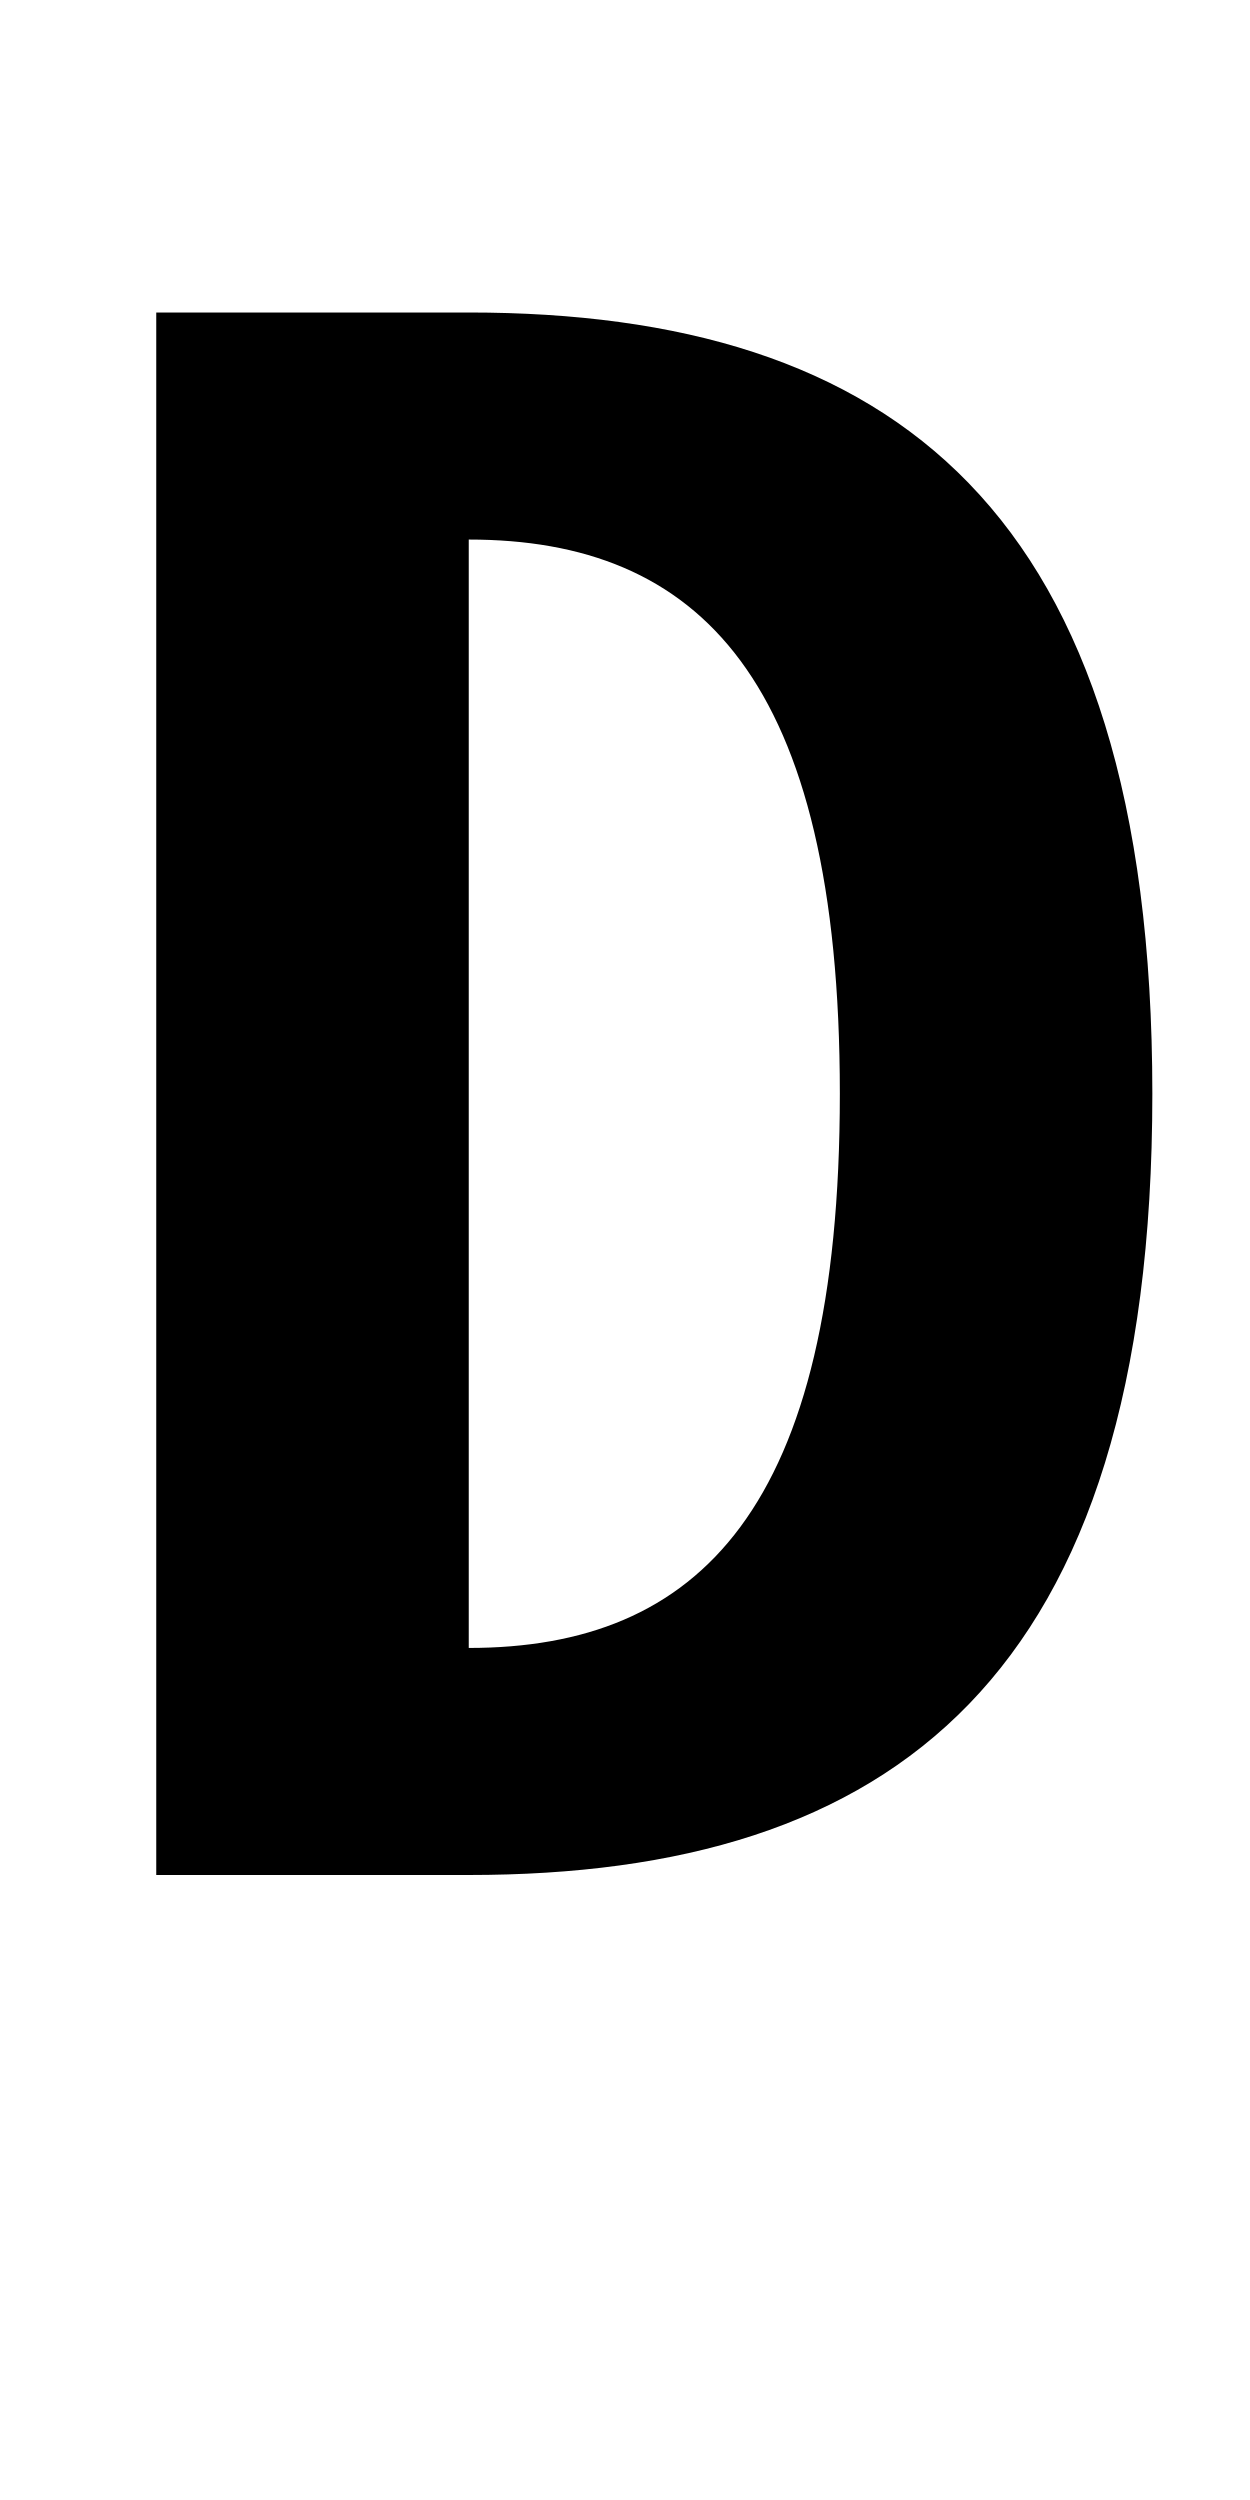
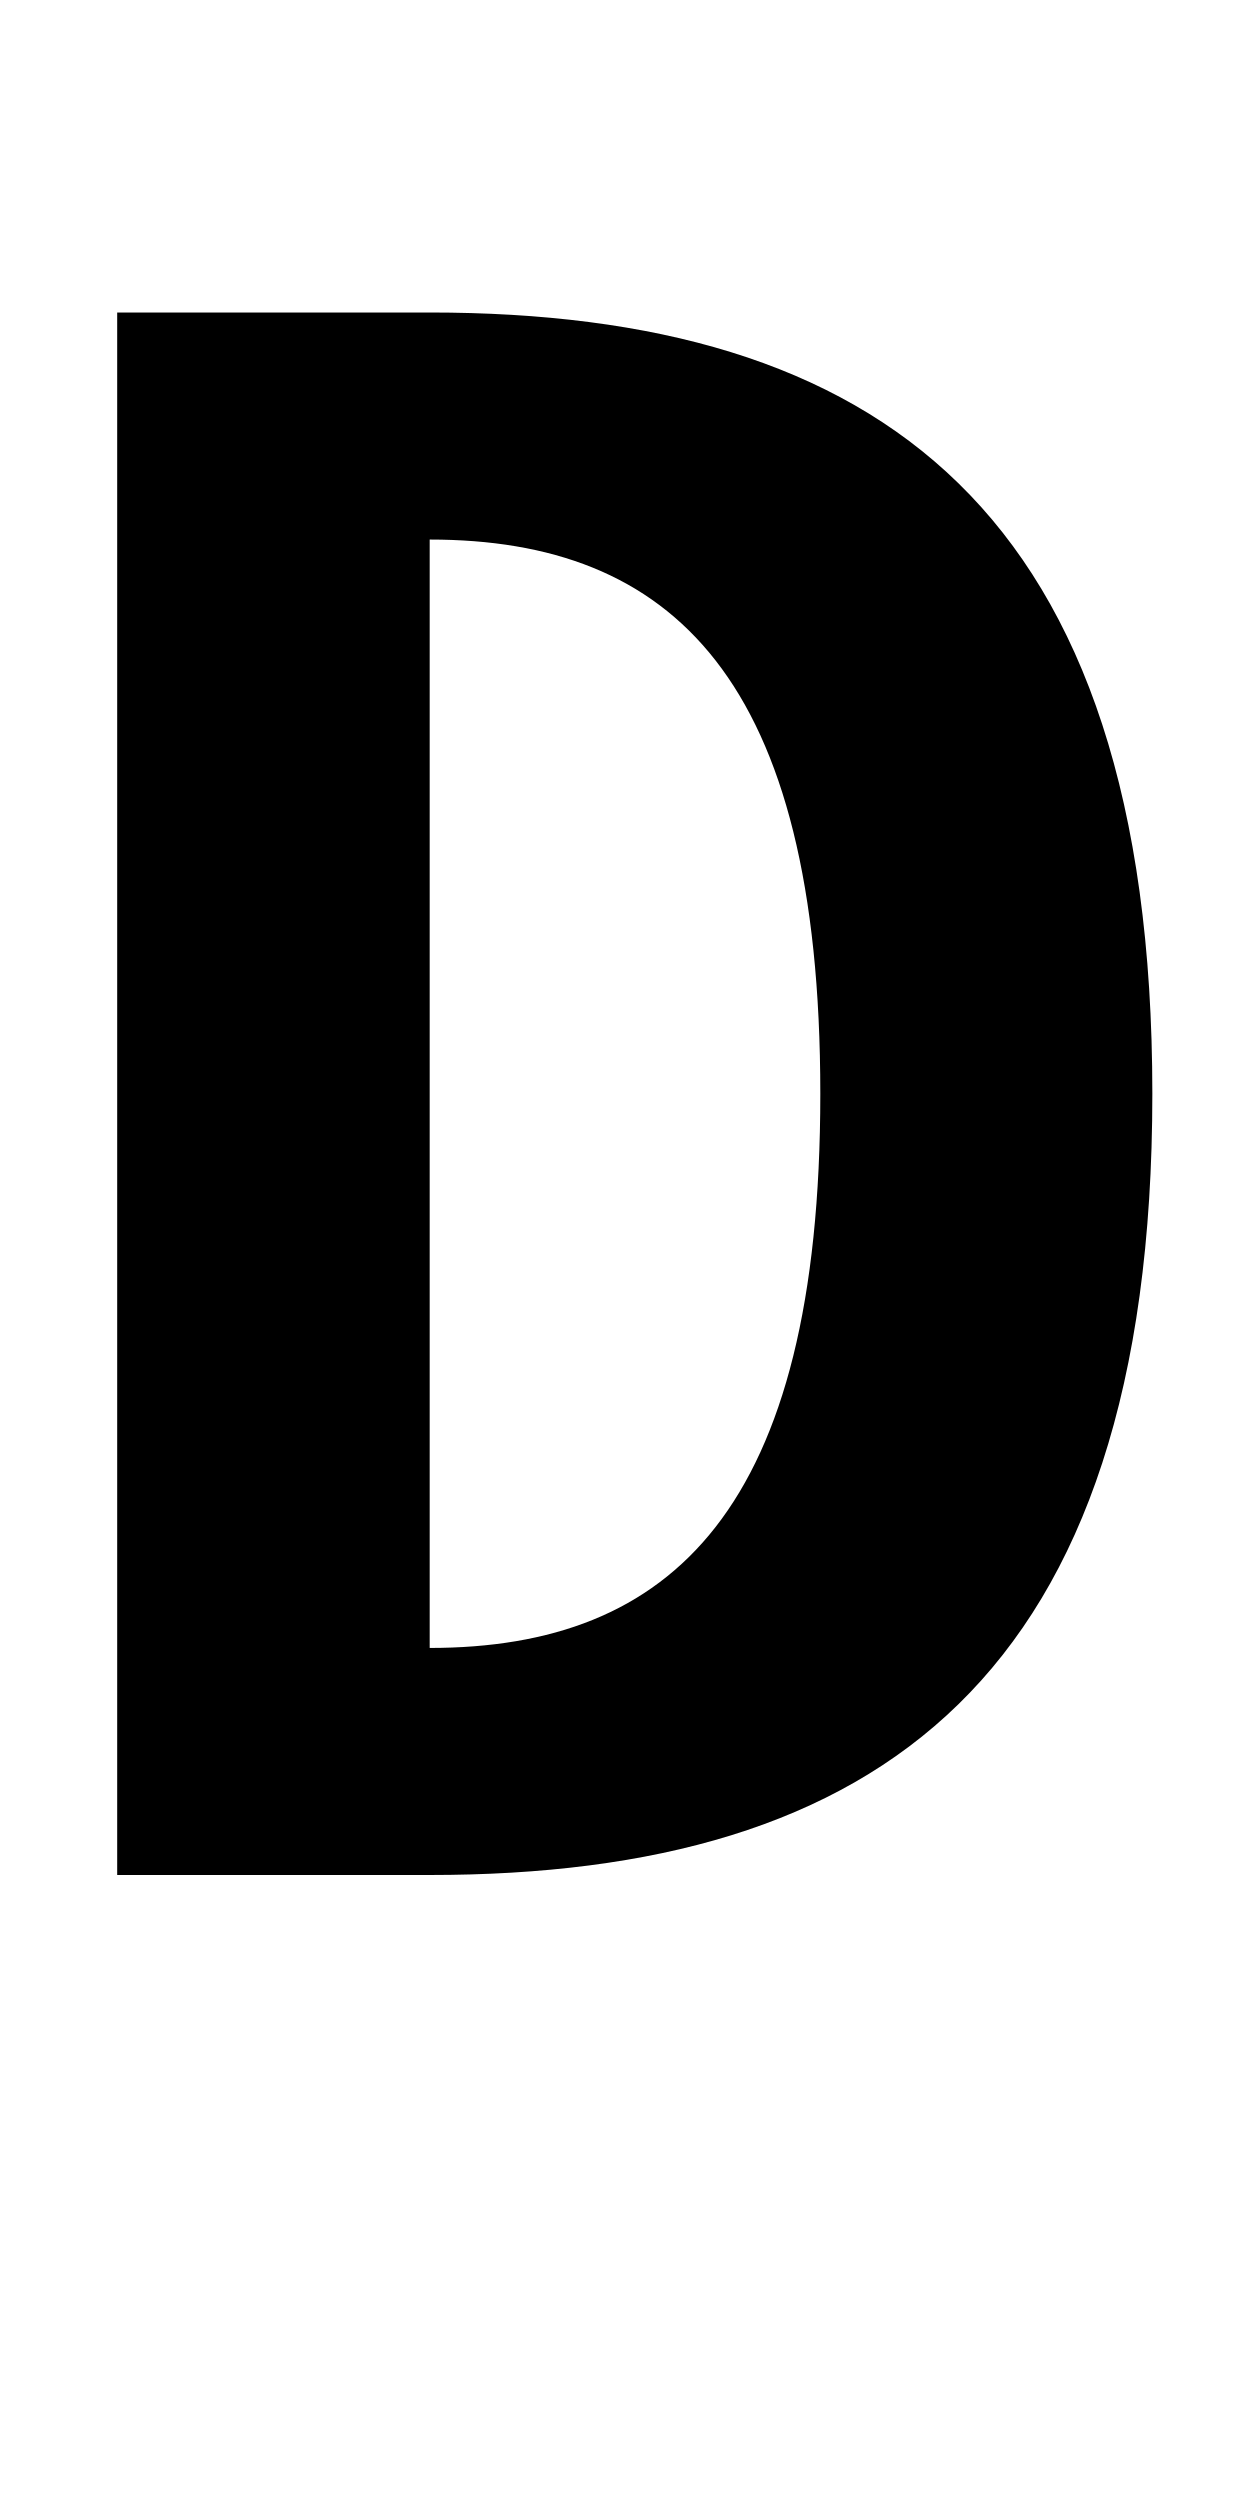
<svg xmlns="http://www.w3.org/2000/svg" version="1.1" width="1024" height="2048" id="svg3355">
  <defs id="defs3357" />
  <g transform="translate(0,995.6378)" id="layer1">
-     <path d="M 128,-739.638 V 540.362 h 256 c 345.999,0 560,-160.003 560,-640 0,-479.997 -213.999,-640 -560,-640 z m 256,186 c 188.003,0 304,113.001 304,454 0,340.999 -115.998,454 -304,454 z" id="path3157-2-7-71" style="display:inline;fill:#000000;fill-opacity:1;stroke:none" />
+     <path d="M 96,-739.638 V 540.362 h 256 c 366.004,0 592,-160.003 592,-640 0,-479.997 -226.001,-640 -592,-640 z m 256,186 c 197.998,0 320,113.001 320,454 0,340.999 -122.001,454 -320,454 z" id="path3157-2-7-71" style="display:inline;fill:#000000;fill-opacity:1;stroke:none" />
  </g>
</svg>
